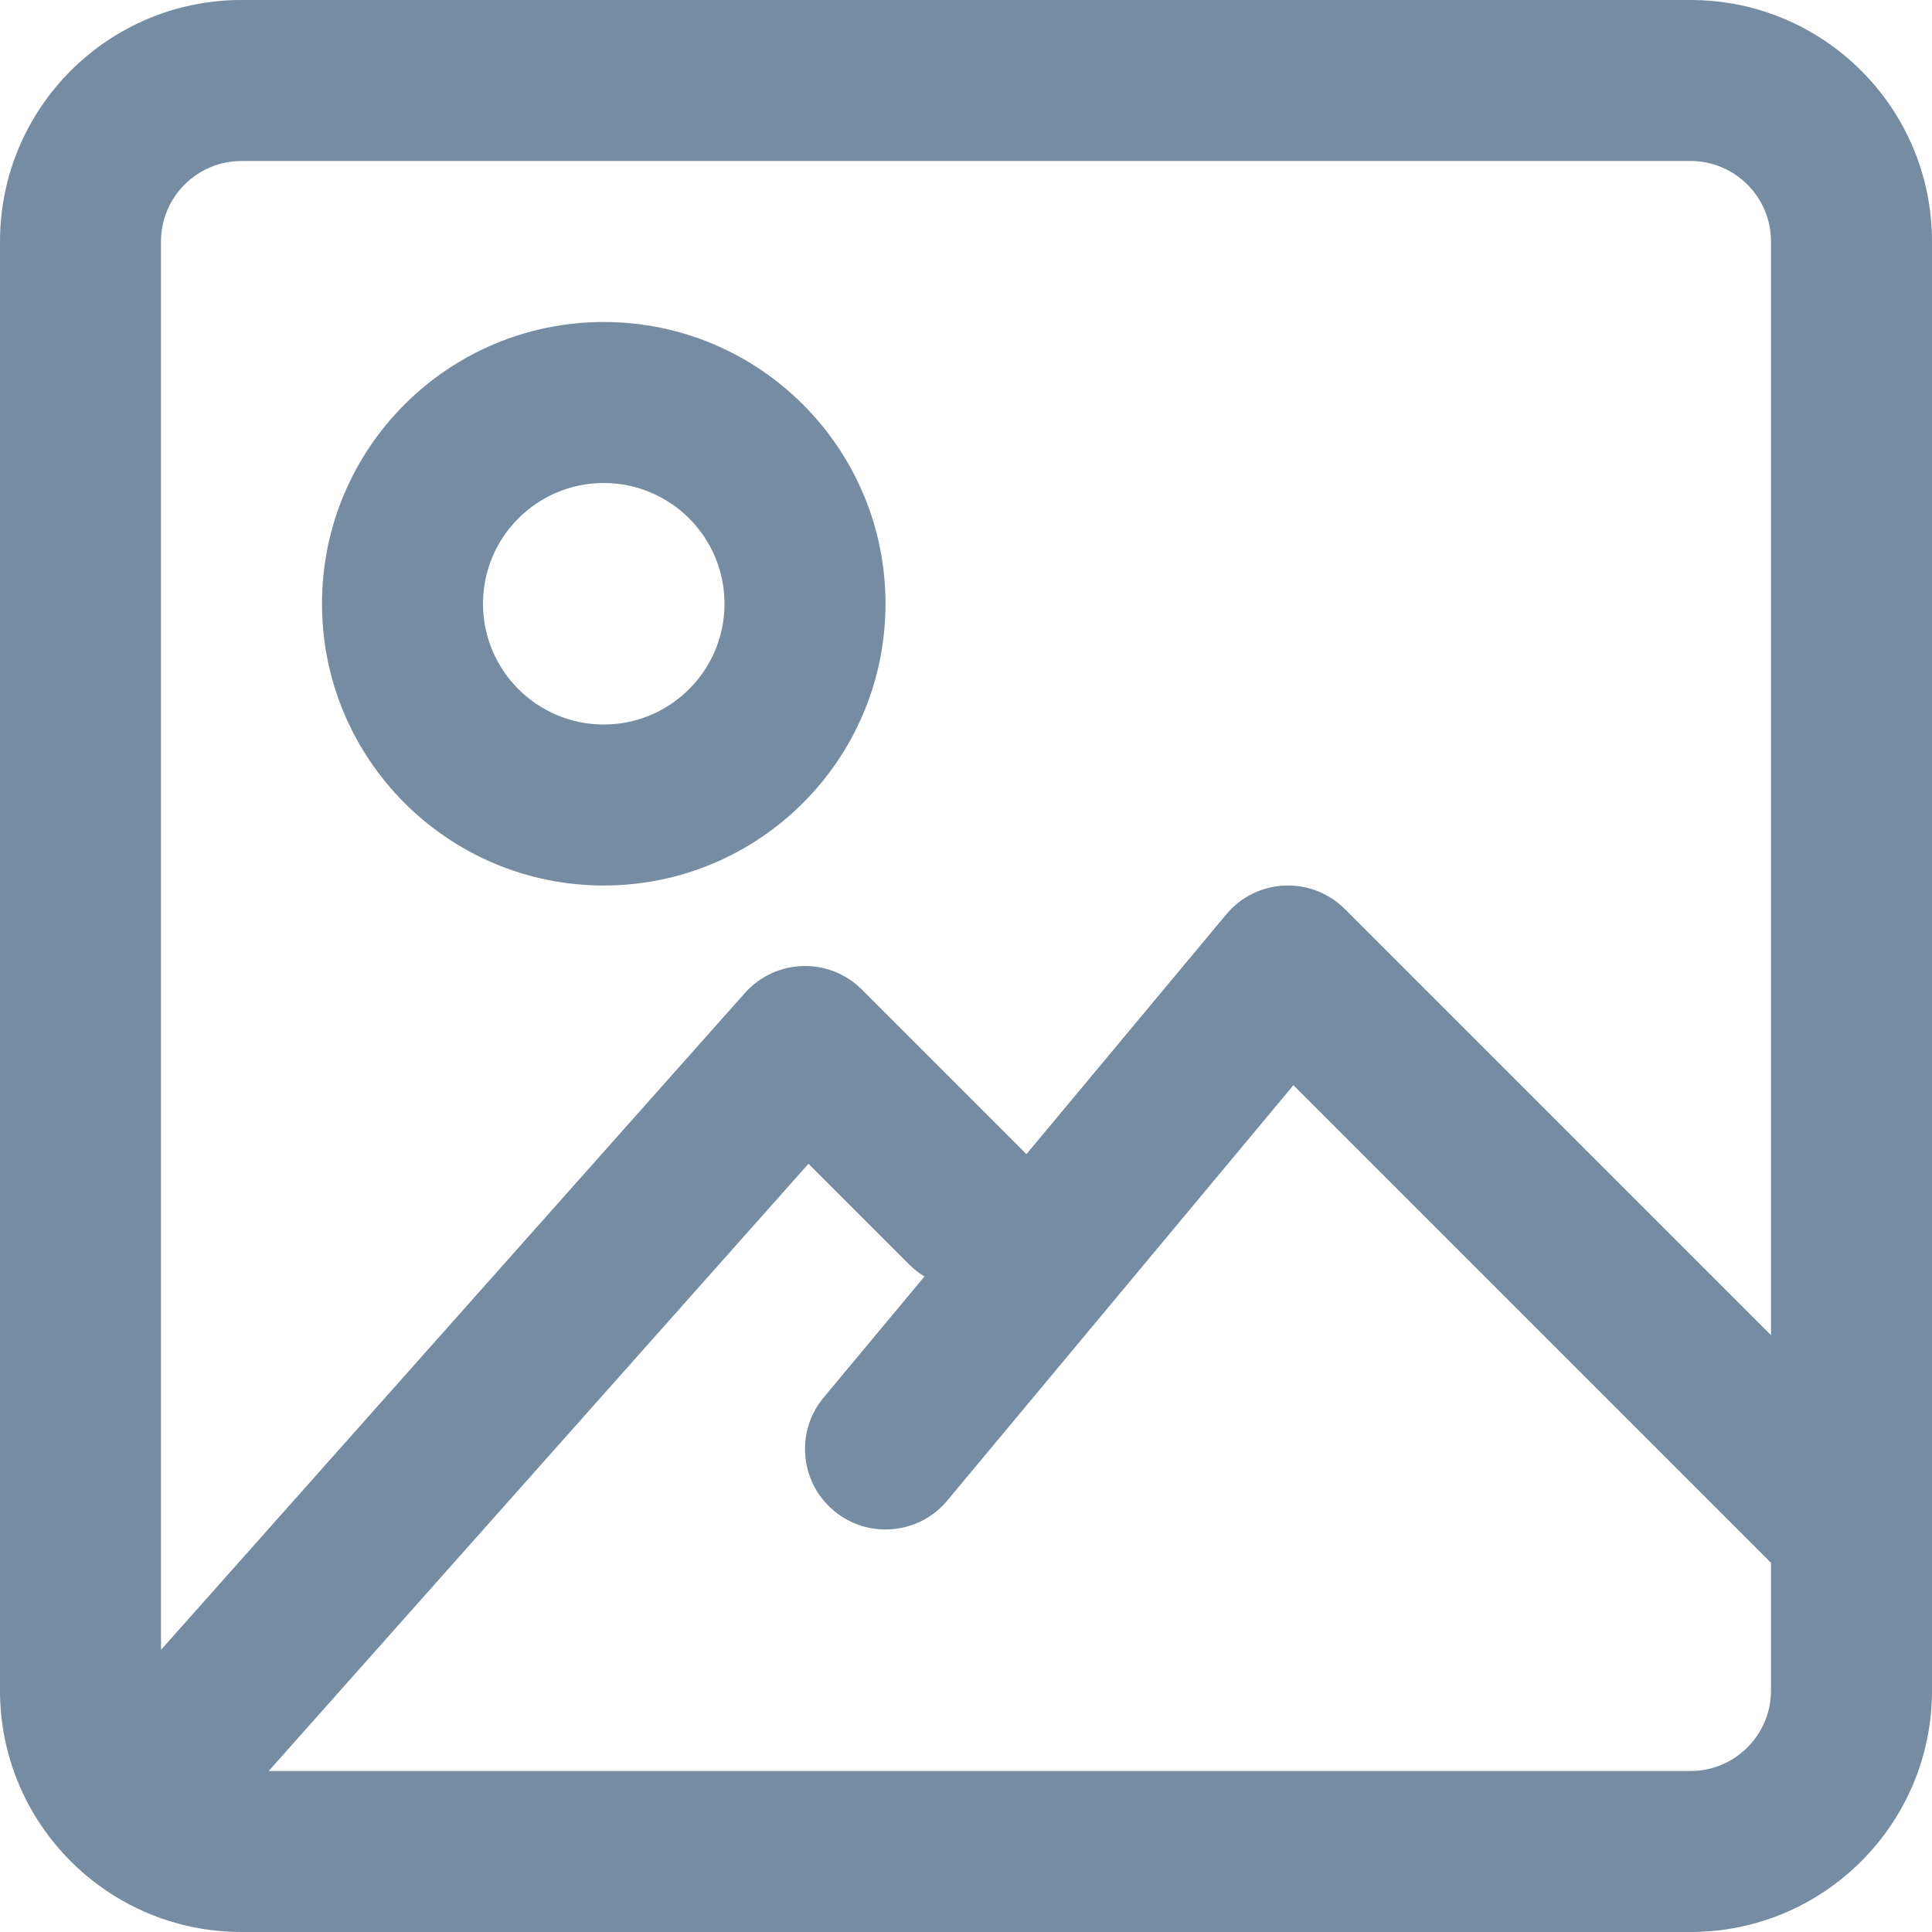
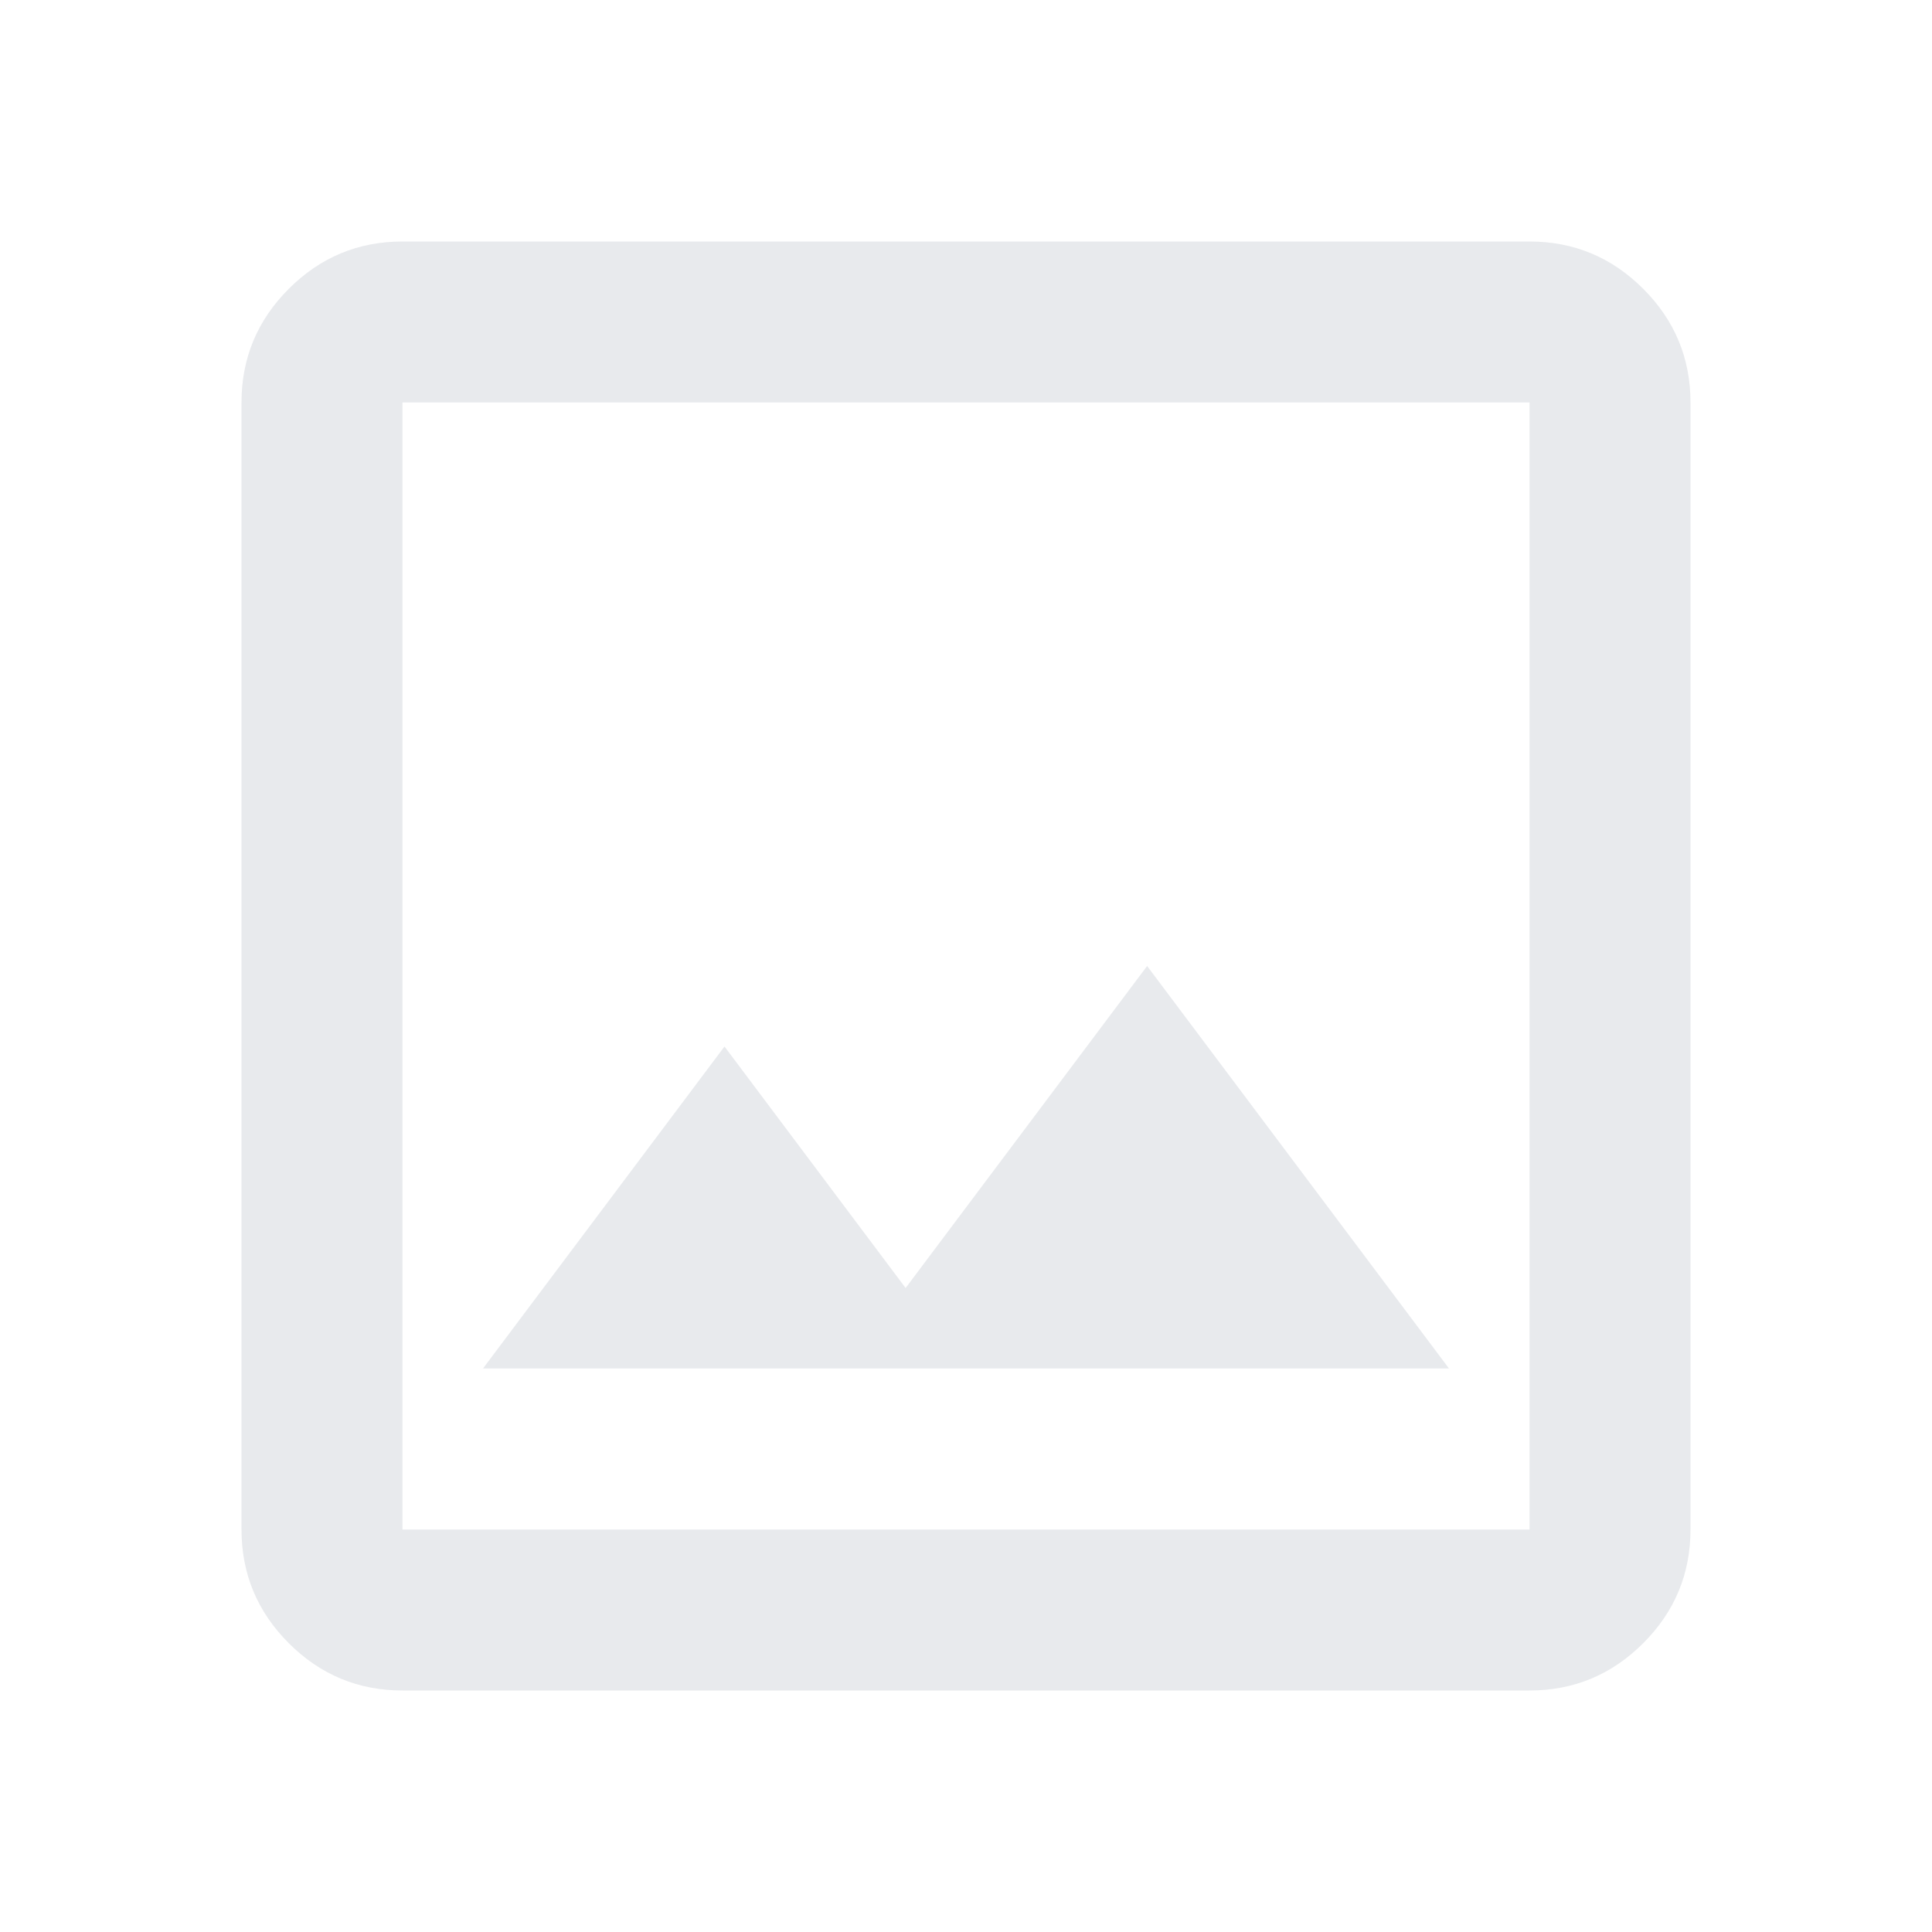
- <svg xmlns="http://www.w3.org/2000/svg" id="meteor-icon-kit__regular-image" viewBox="0 0 24 24" fill="none">
-   <path fill-rule="evenodd" clip-rule="evenodd" d="M2 20.495L9.253 12.336C9.635 11.906 10.3 11.886 10.707 12.293L12.707 14.293C12.722 14.308 12.736 14.323 12.75 14.338L15.232 11.36C15.608 10.908 16.291 10.877 16.707 11.293L22 16.586V3C22 2.448 21.552 2 21 2H3C2.448 2 2 2.448 2 3V20.495ZM3.338 22H21C21.552 22 22 21.552 22 21V19.414L16.067 13.481L11.768 18.64C11.415 19.064 10.784 19.122 10.36 18.768C9.936 18.415 9.878 17.784 10.232 17.36L11.484 15.857C11.416 15.816 11.352 15.766 11.293 15.707L10.043 14.457L3.338 22ZM3 0H21C22.657 0 24 1.343 24 3V21C24 22.657 22.657 24 21 24H3C1.343 24 0 22.657 0 21V3C0 1.343 1.343 0 3 0ZM7.5 11C5.567 11 4 9.433 4 7.5C4 5.567 5.567 4 7.5 4C9.433 4 11 5.567 11 7.5C11 9.433 9.433 11 7.5 11ZM7.5 9C8.328 9 9 8.328 9 7.5C9 6.672 8.328 6 7.5 6C6.672 6 6 6.672 6 7.5C6 8.328 6.672 9 7.5 9Z" fill="#758CA3" />
+ <svg xmlns="http://www.w3.org/2000/svg" height="24px" viewBox="0 -960 960 960" width="24px" fill="#e8eaed">
+   <path d="M200-120q-33 0-56.5-23.5T120-200v-560q0-33 23.5-56.5T200-840h560q33 0 56.5 23.5T840-760v560q0 33-23.5 56.5T760-120H200Zm0-80h560v-560H200v560Zm40-80h480L570-480 450-320l-90-120-120 160Zm-40 80v-560 560Z" />
</svg>
